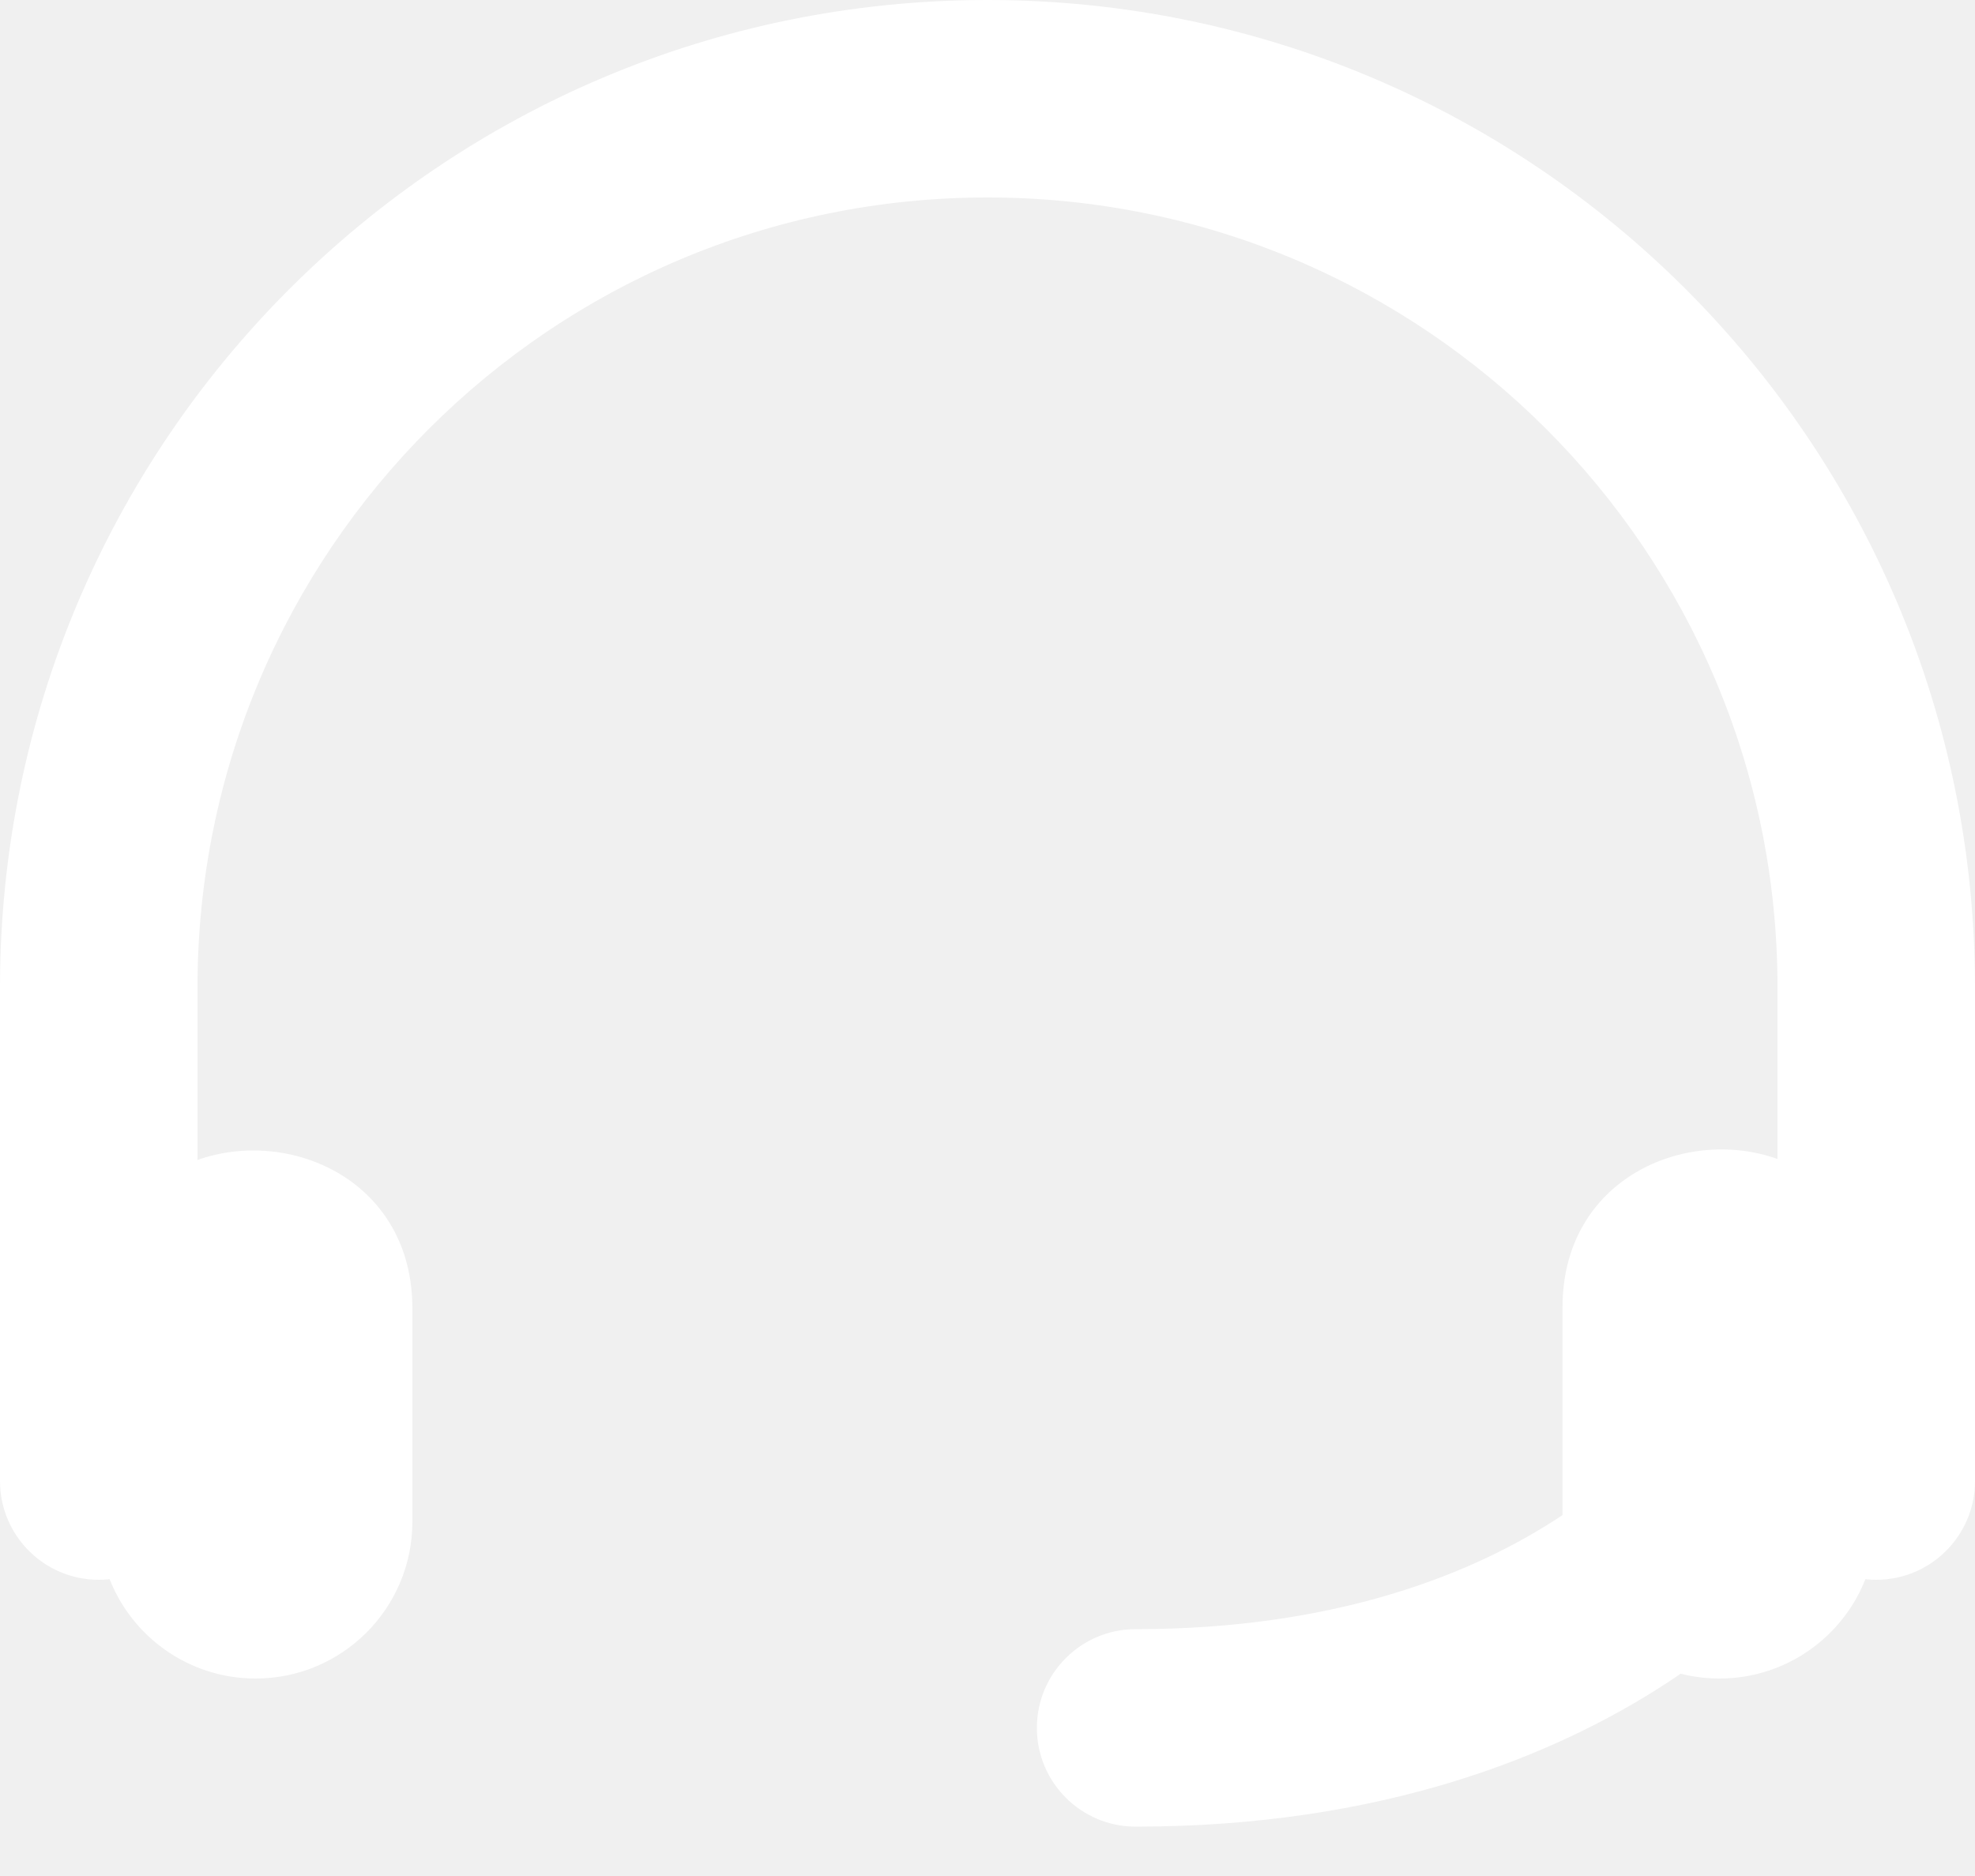
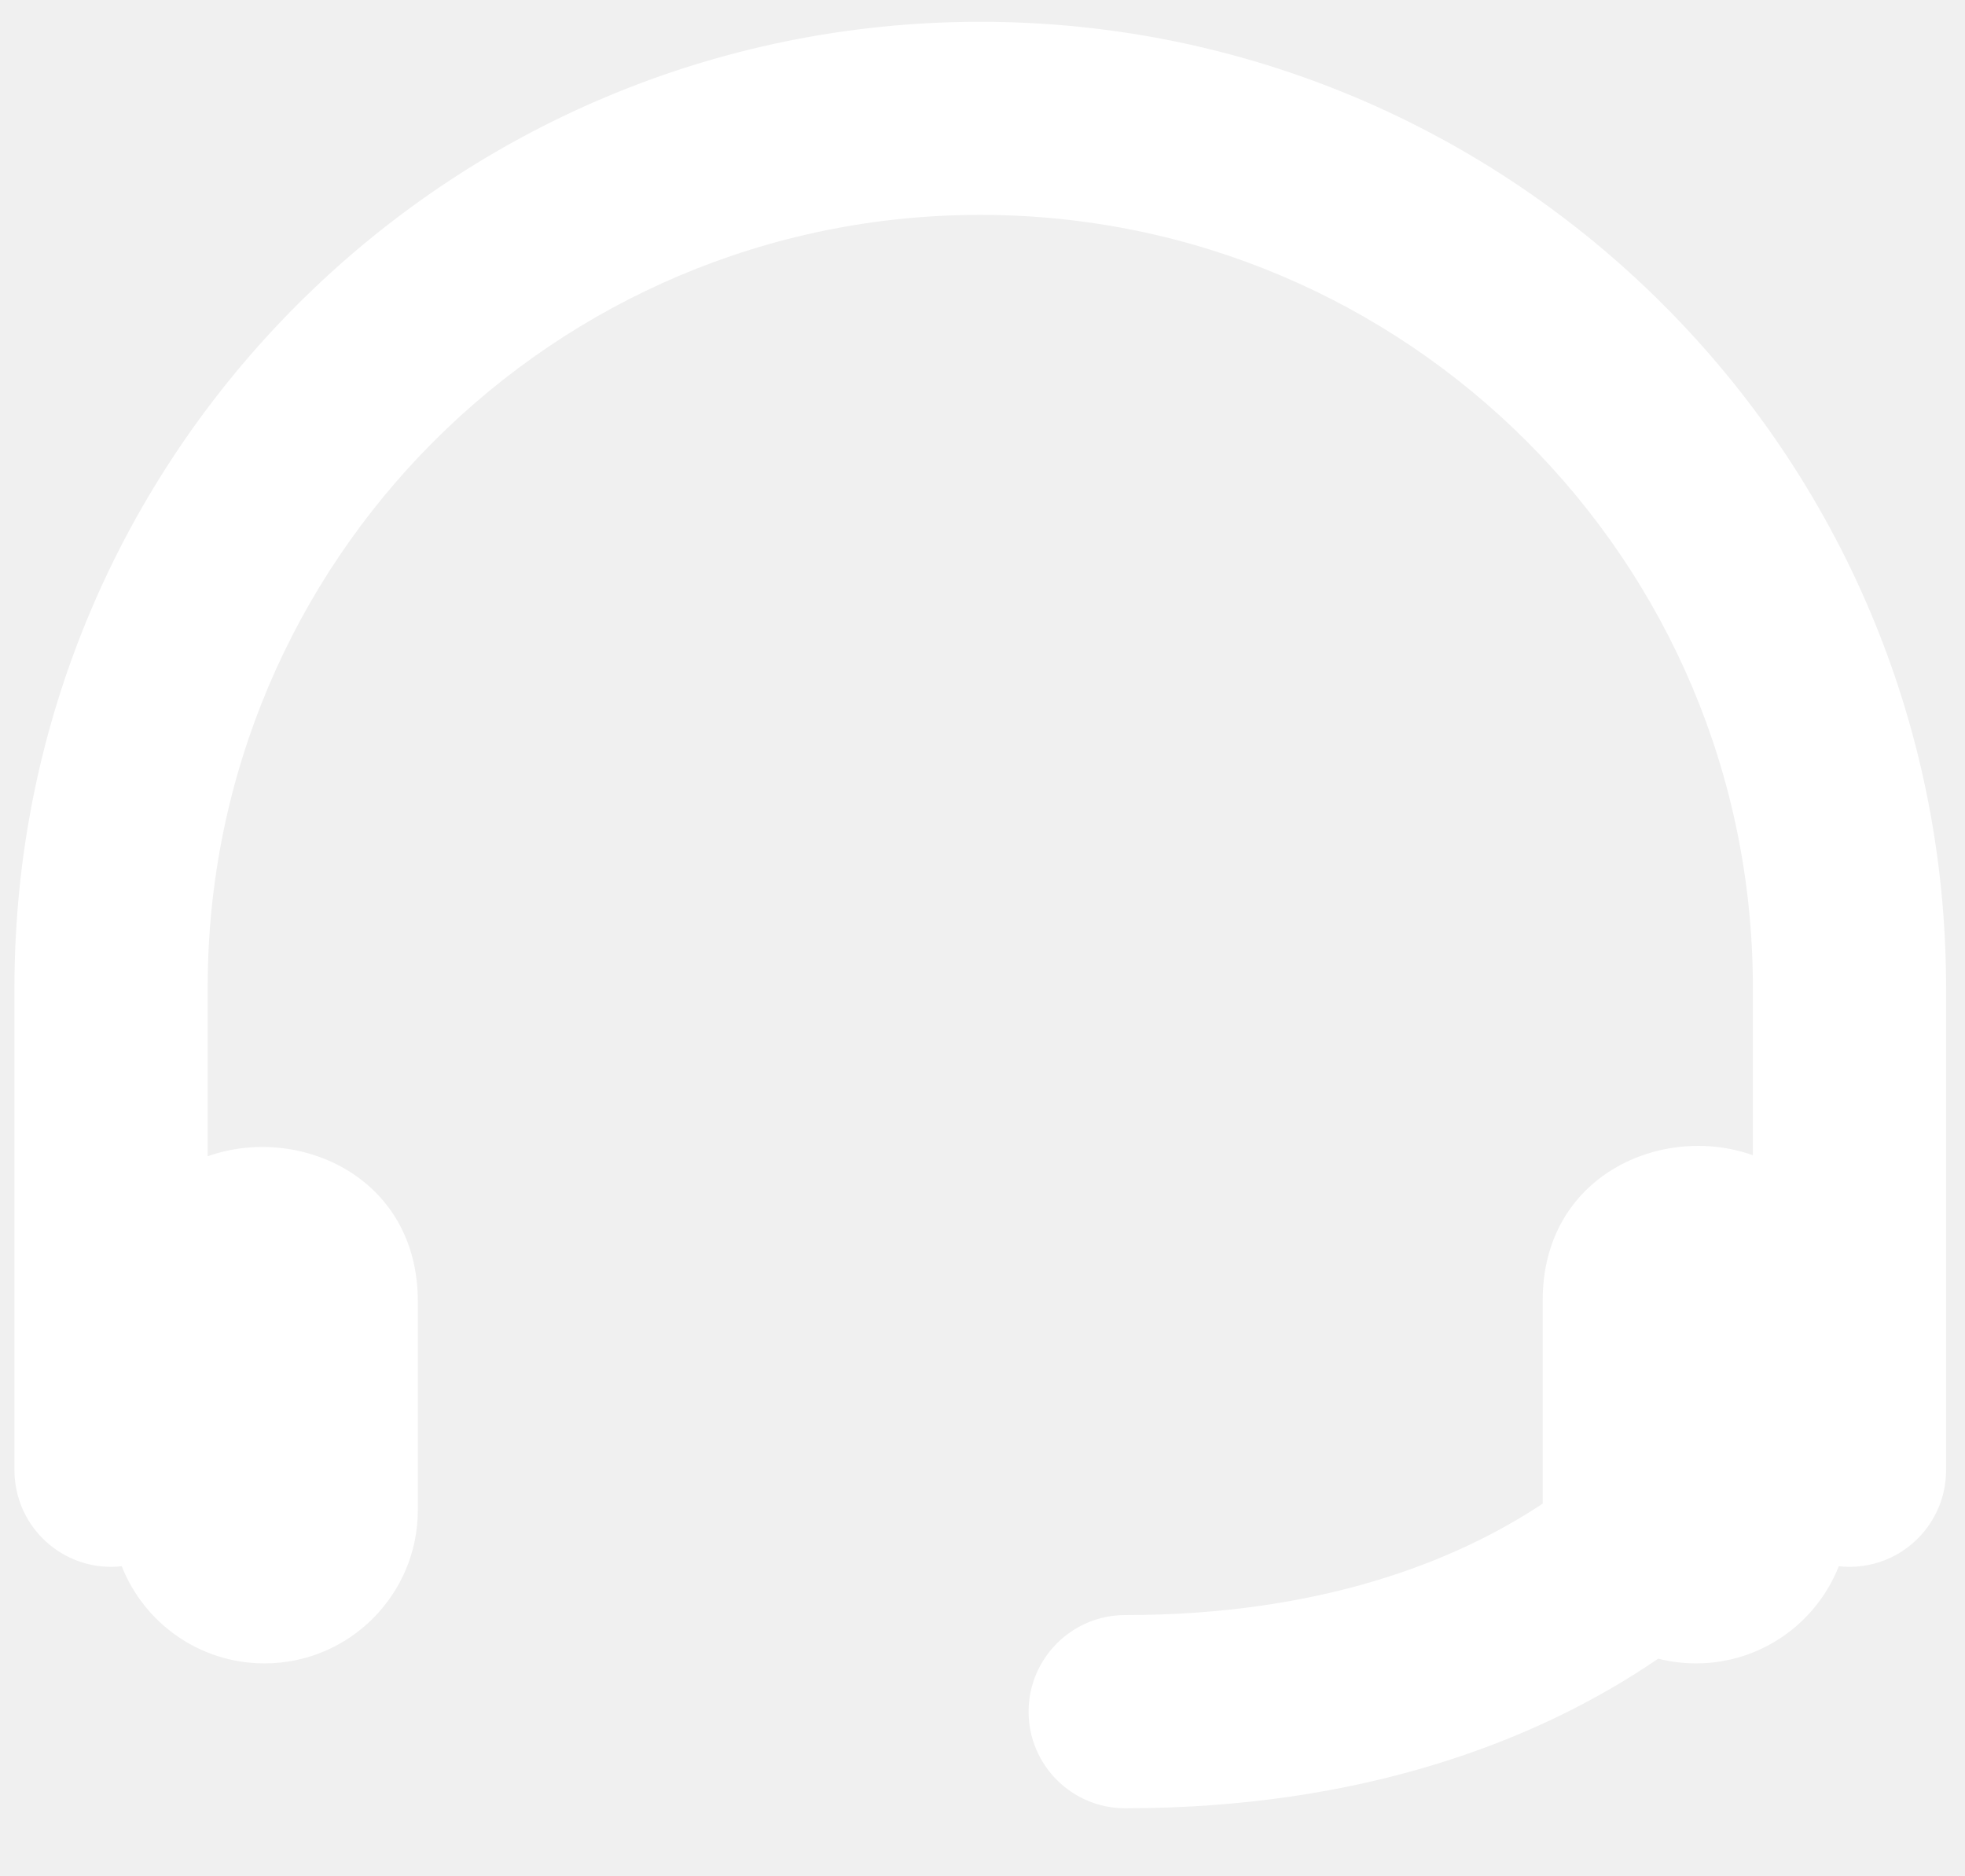
- <svg xmlns="http://www.w3.org/2000/svg" width="20" height="19" viewBox="0 0 20 19" fill="none">
-   <path d="M0 10C0 4.477 4.477 0 10 0C15.523 0 20 4.477 20 10V15C20 15.552 19.552 16 19 16C18.963 16 18.926 15.998 18.89 15.994C18.658 16.583 18.083 17 17.412 17C17.276 17 17.145 16.983 17.02 16.951C15.775 17.804 13.953 18.5 11.5 18.5C10.948 18.5 10.5 18.052 10.5 17.5C10.5 16.948 10.948 16.5 11.5 16.5C13.518 16.5 14.919 15.947 15.823 15.345V13.239C15.823 11.943 17.064 11.404 18 11.738V10C18 5.582 14.418 2 10 2C5.582 2 2 5.582 2 10V11.748C2.937 11.415 4.176 11.956 4.176 13.251V15.412C4.176 16.289 3.465 17 2.588 17C1.917 17 1.342 16.583 1.11 15.994C1.074 15.998 1.037 16 1 16C0.448 16 0 15.552 0 15V10Z" fill="white" />
+ <svg xmlns="http://www.w3.org/2000/svg" width="22" height="21" viewBox="0 0 22 21" fill="none">
+   <path d="M0.162 11.056C0.162 5.085 5.003 0.244 10.975 0.244C16.947 0.244 21.788 5.085 21.788 11.056V16.462C21.788 17.06 21.303 17.544 20.706 17.544C20.666 17.544 20.626 17.542 20.587 17.537C20.336 18.174 19.715 18.625 18.989 18.625C18.843 18.625 18.701 18.607 18.565 18.572C17.219 19.494 15.249 20.247 12.597 20.247C12 20.247 11.516 19.763 11.516 19.166C11.516 18.569 12 18.084 12.597 18.084C14.778 18.084 16.294 17.486 17.272 16.836V14.558C17.272 13.157 18.613 12.574 19.625 12.935V11.056C19.625 6.279 15.752 2.406 10.975 2.406C6.198 2.406 2.325 6.279 2.325 11.056V12.947C3.338 12.586 4.678 13.171 4.678 14.571V16.908C4.678 17.856 3.909 18.625 2.961 18.625C2.235 18.625 1.614 18.174 1.363 17.537C1.324 17.542 1.284 17.544 1.244 17.544C0.647 17.544 0.162 17.06 0.162 16.462V11.056Z" fill="white" />
</svg>
